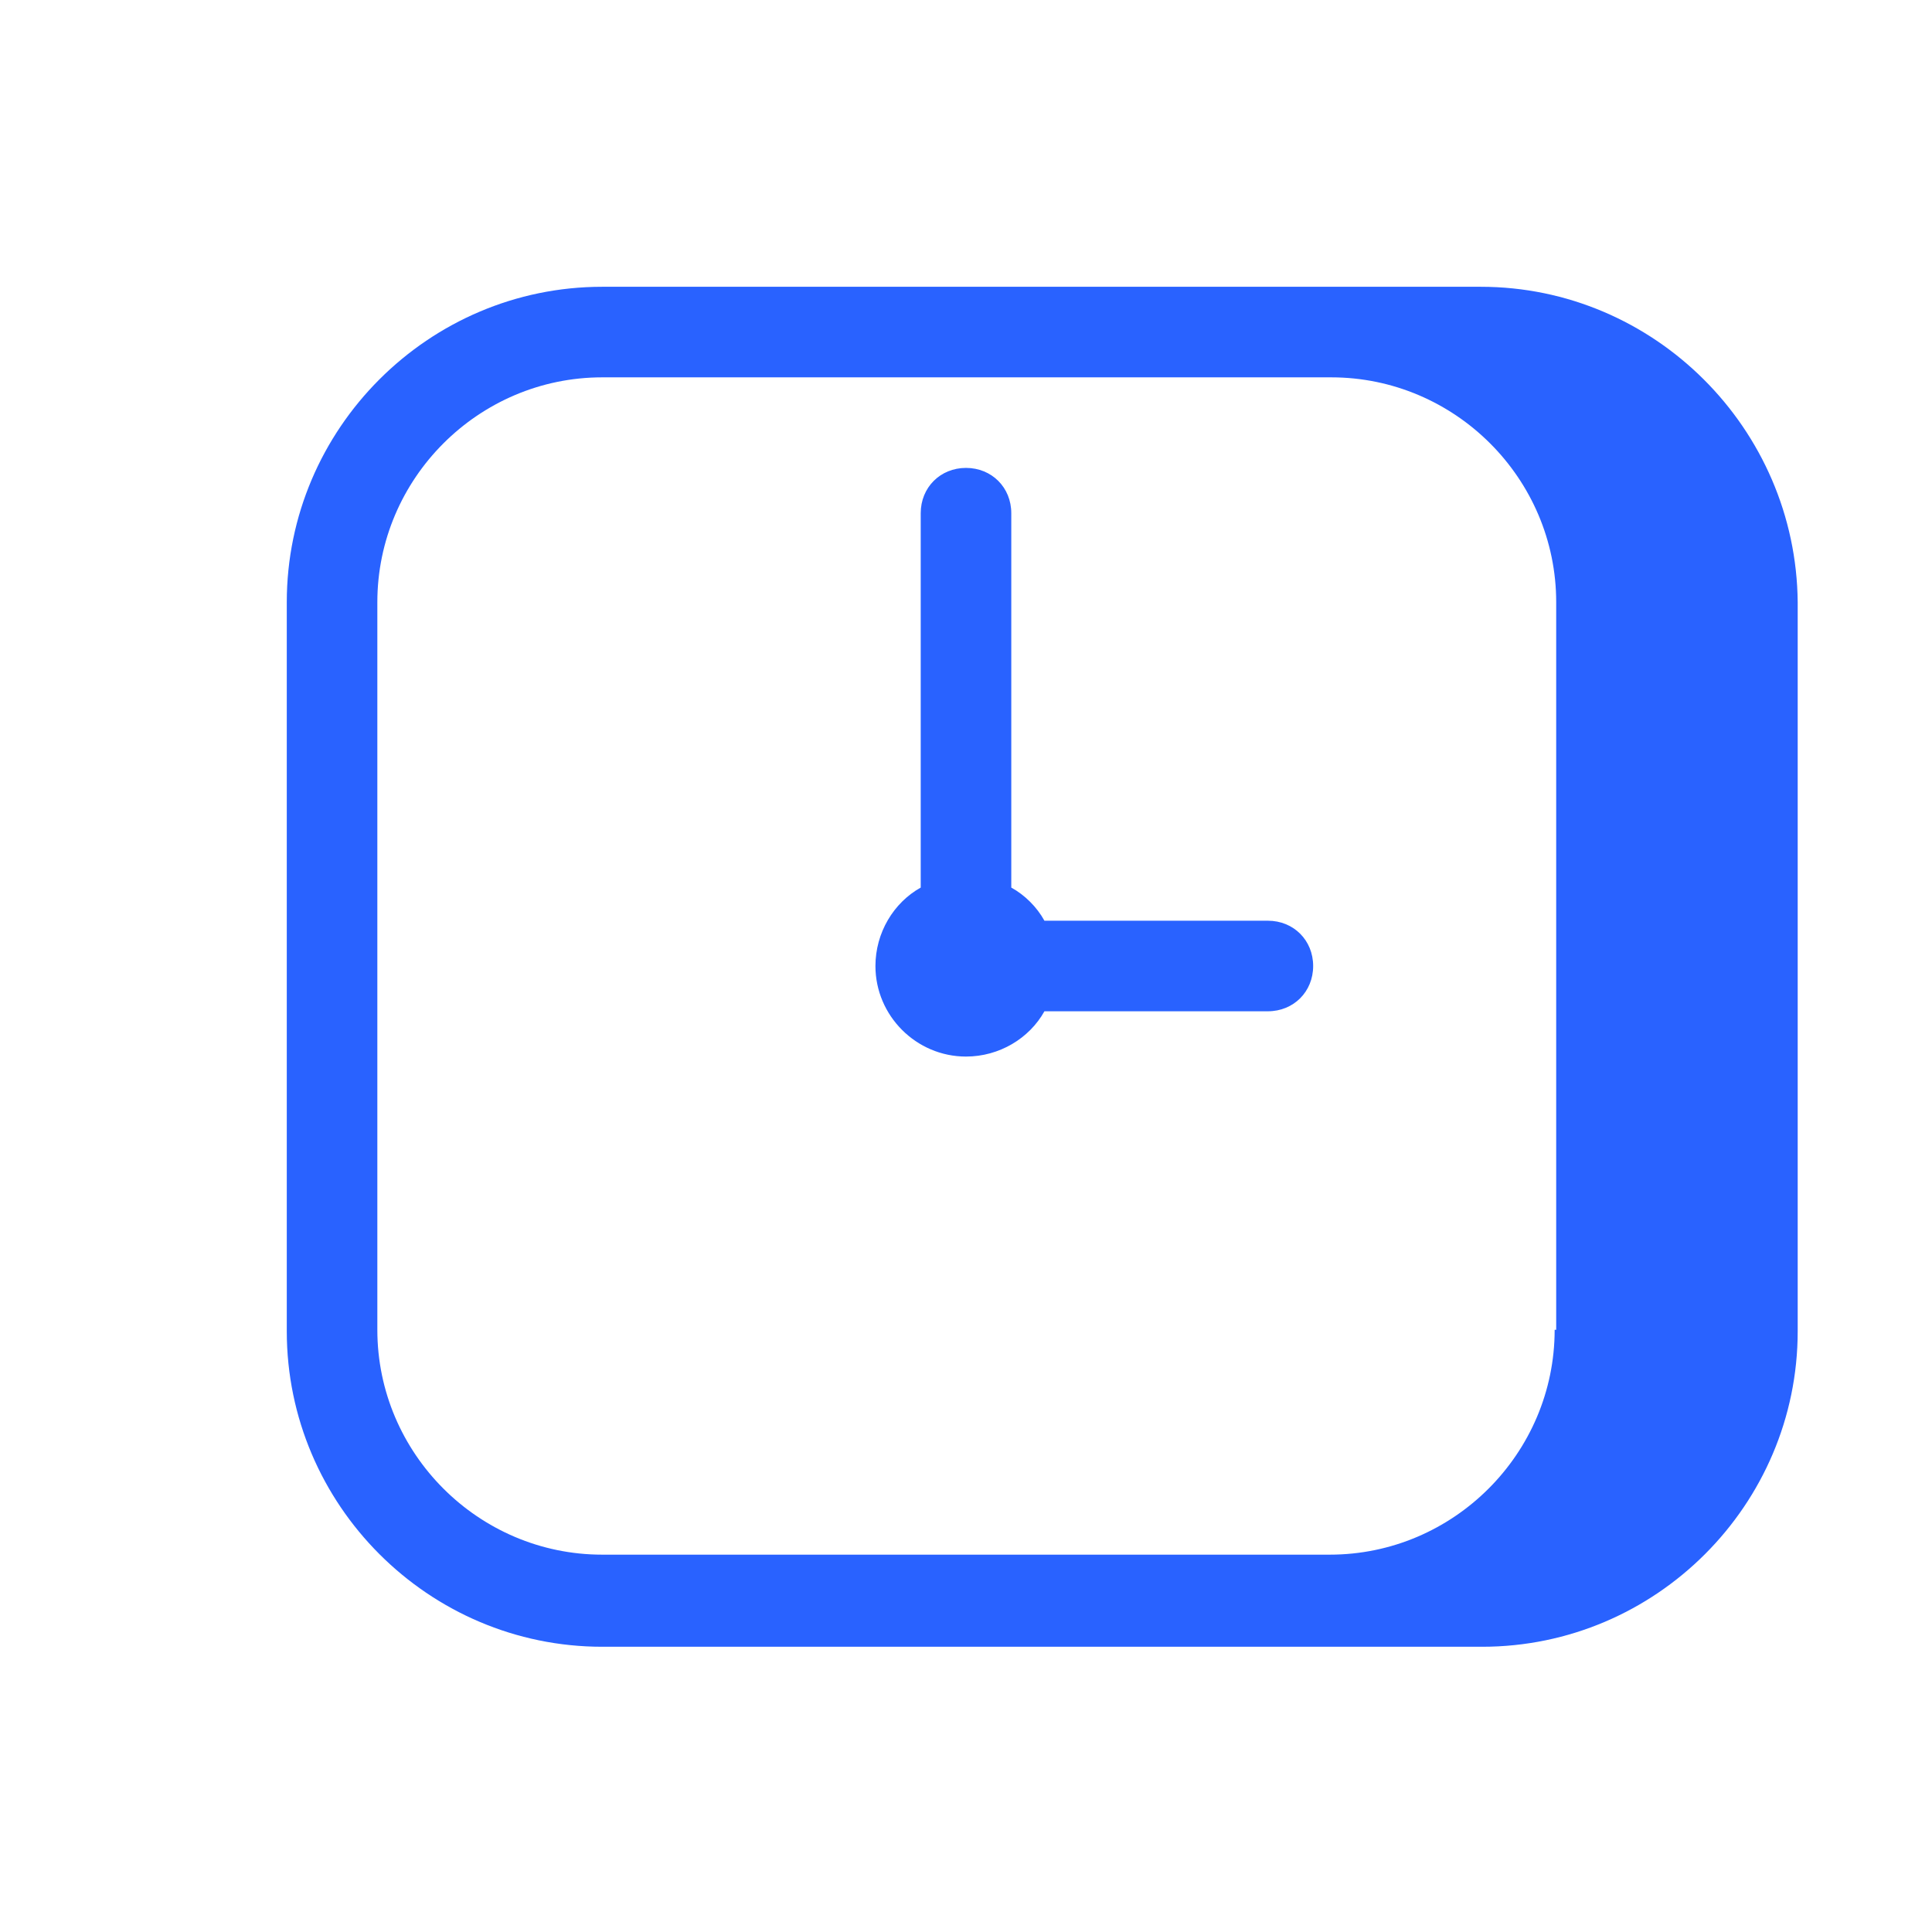
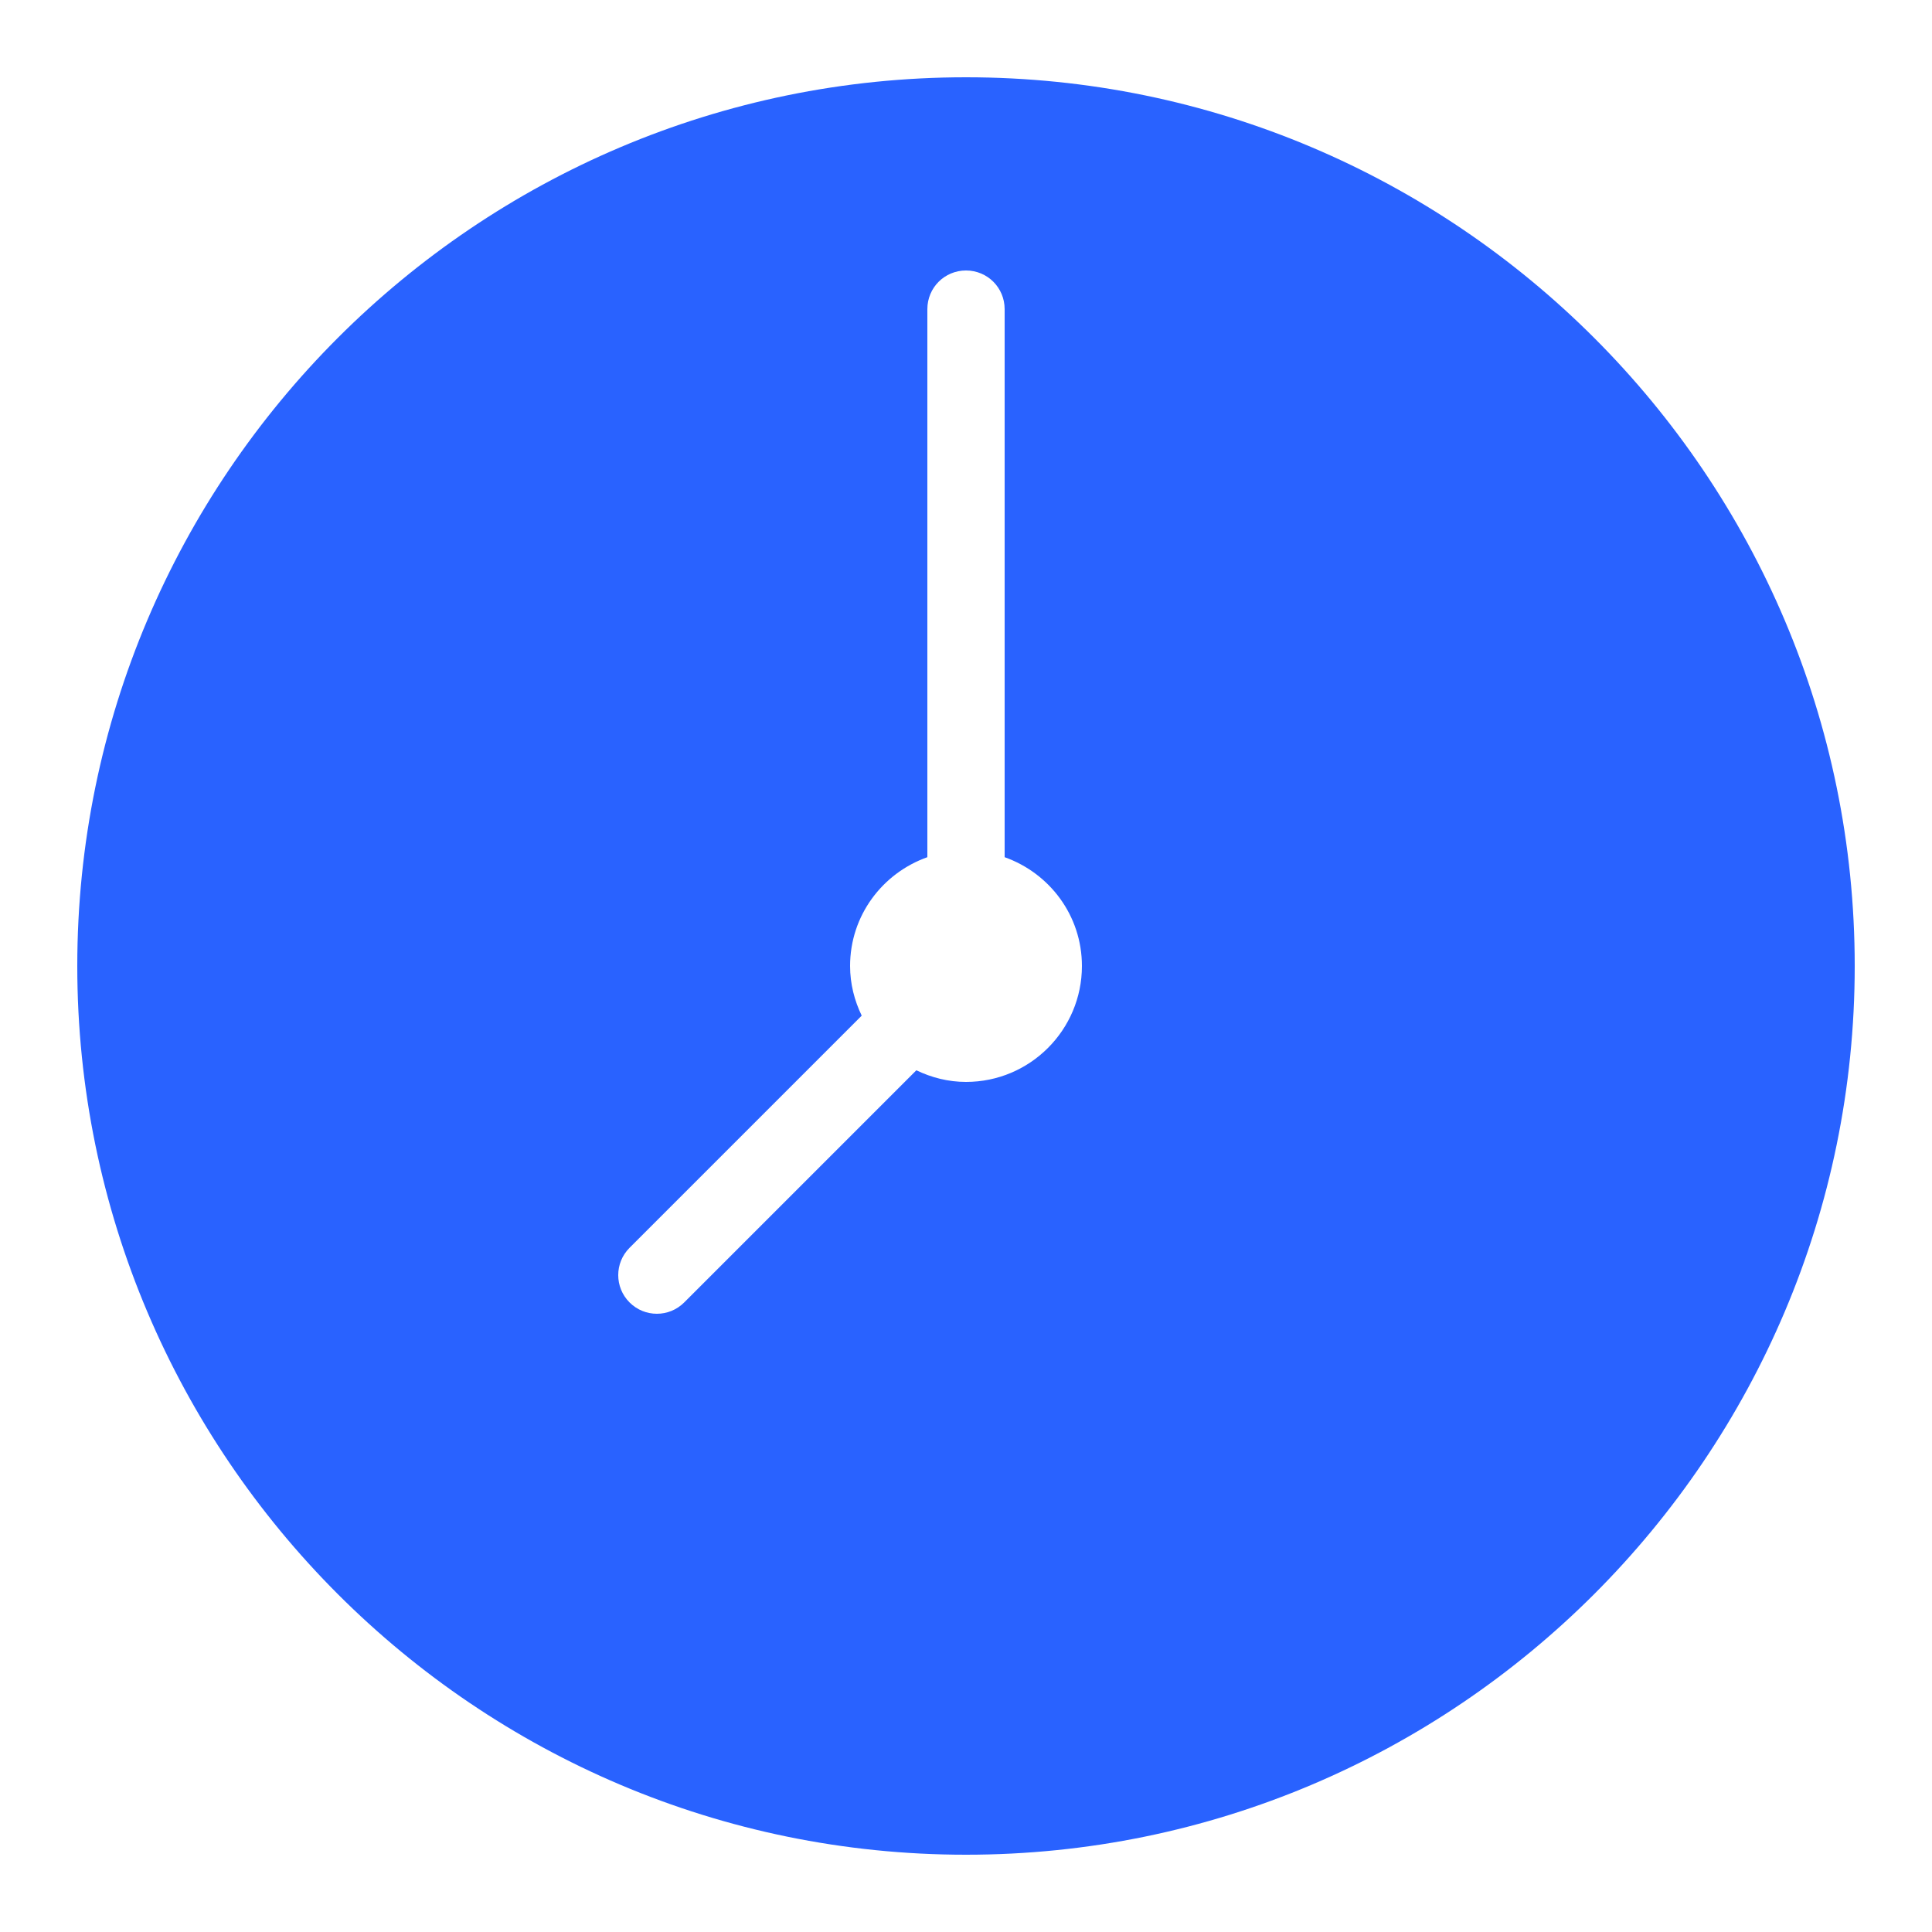
- <svg xmlns="http://www.w3.org/2000/svg" width="64pt" height="64pt" viewBox="0 0 64 64" version="1.1">
-   <g id="surface6944752">
-     <path style=" stroke:none;fill-rule:nonzero;fill:rgb(16.078%,38.431%,100%);fill-opacity:1;" d="M 19.949 9.5 C 14.199 9.5 9.5 14.199 9.5 19.949 L 9.5 44.098 C 9.5 49.852 14.199 54.551 19.949 54.551 L 49.098 54.551 C 54.852 54.551 59.551 49.848 59.551 44.098 L 59.551 19.949 C 59.5 14.199 54.801 9.5 49.051 9.5 Z M 19.949 12.5 L 44.098 12.5 C 48.199 12.5 51.551 15.852 51.551 19.949 L 51.551 44.051 L 51.5 44.051 C 51.5 48.148 48.148 51.5 44.051 51.5 L 19.949 51.5 C 15.852 51.5 12.5 48.148 12.5 44.051 L 12.5 19.949 C 12.5 15.852 15.852 12.5 19.949 12.5 Z M 32 15.5 C 31.148 15.5 30.5 16.148 30.5 17 L 30.5 29.402 C 29.602 29.902 29 30.898 29 32 C 29 33.648 30.352 35 32 35 C 33.102 35 34.098 34.398 34.598 33.5 L 42 33.5 C 42.852 33.5 43.5 32.852 43.5 32 C 43.5 31.148 42.852 30.5 42 30.5 L 34.598 30.5 C 34.352 30.051 33.949 29.648 33.5 29.402 L 33.5 17 C 33.5 16.148 32.852 15.5 32 15.5 Z M 32 15.5 " />
+ <svg xmlns="http://www.w3.org/2000/svg" width="50pt" height="50pt" viewBox="0 0 50 50" version="1.1">
+   <g id="surface4373309">
+     <path style=" stroke:none;fill-rule:nonzero;fill:rgb(16.078%,38.431%,100%);fill-opacity:1;" d="M 25 2 C 12.316 2 2 12.316 2 25 C 2 37.684 12.316 48 25 48 C 37.684 48 48 37.684 48 25 C 48 12.316 37.684 2 25 2 Z M 25 28 C 24.539 28 24.105 27.887 23.715 27.699 L 17.707 33.707 C 17.512 33.902 17.258 34 17 34 C 16.742 34 16.488 33.902 16.293 33.707 C 15.902 33.316 15.902 32.684 16.293 32.293 L 22.301 26.285 C 22.113 25.895 22 25.461 22 25 C 22 23.695 22.836 22.598 24 22.184 L 24 8 C 24 7.445 24.445 7 25 7 C 25.555 7 26 7.445 26 8 L 26 22.184 C 27.164 22.598 28 23.695 28 25 C 28 26.656 26.656 28 25 28 Z M 25 28 " />
  </g>
</svg>
